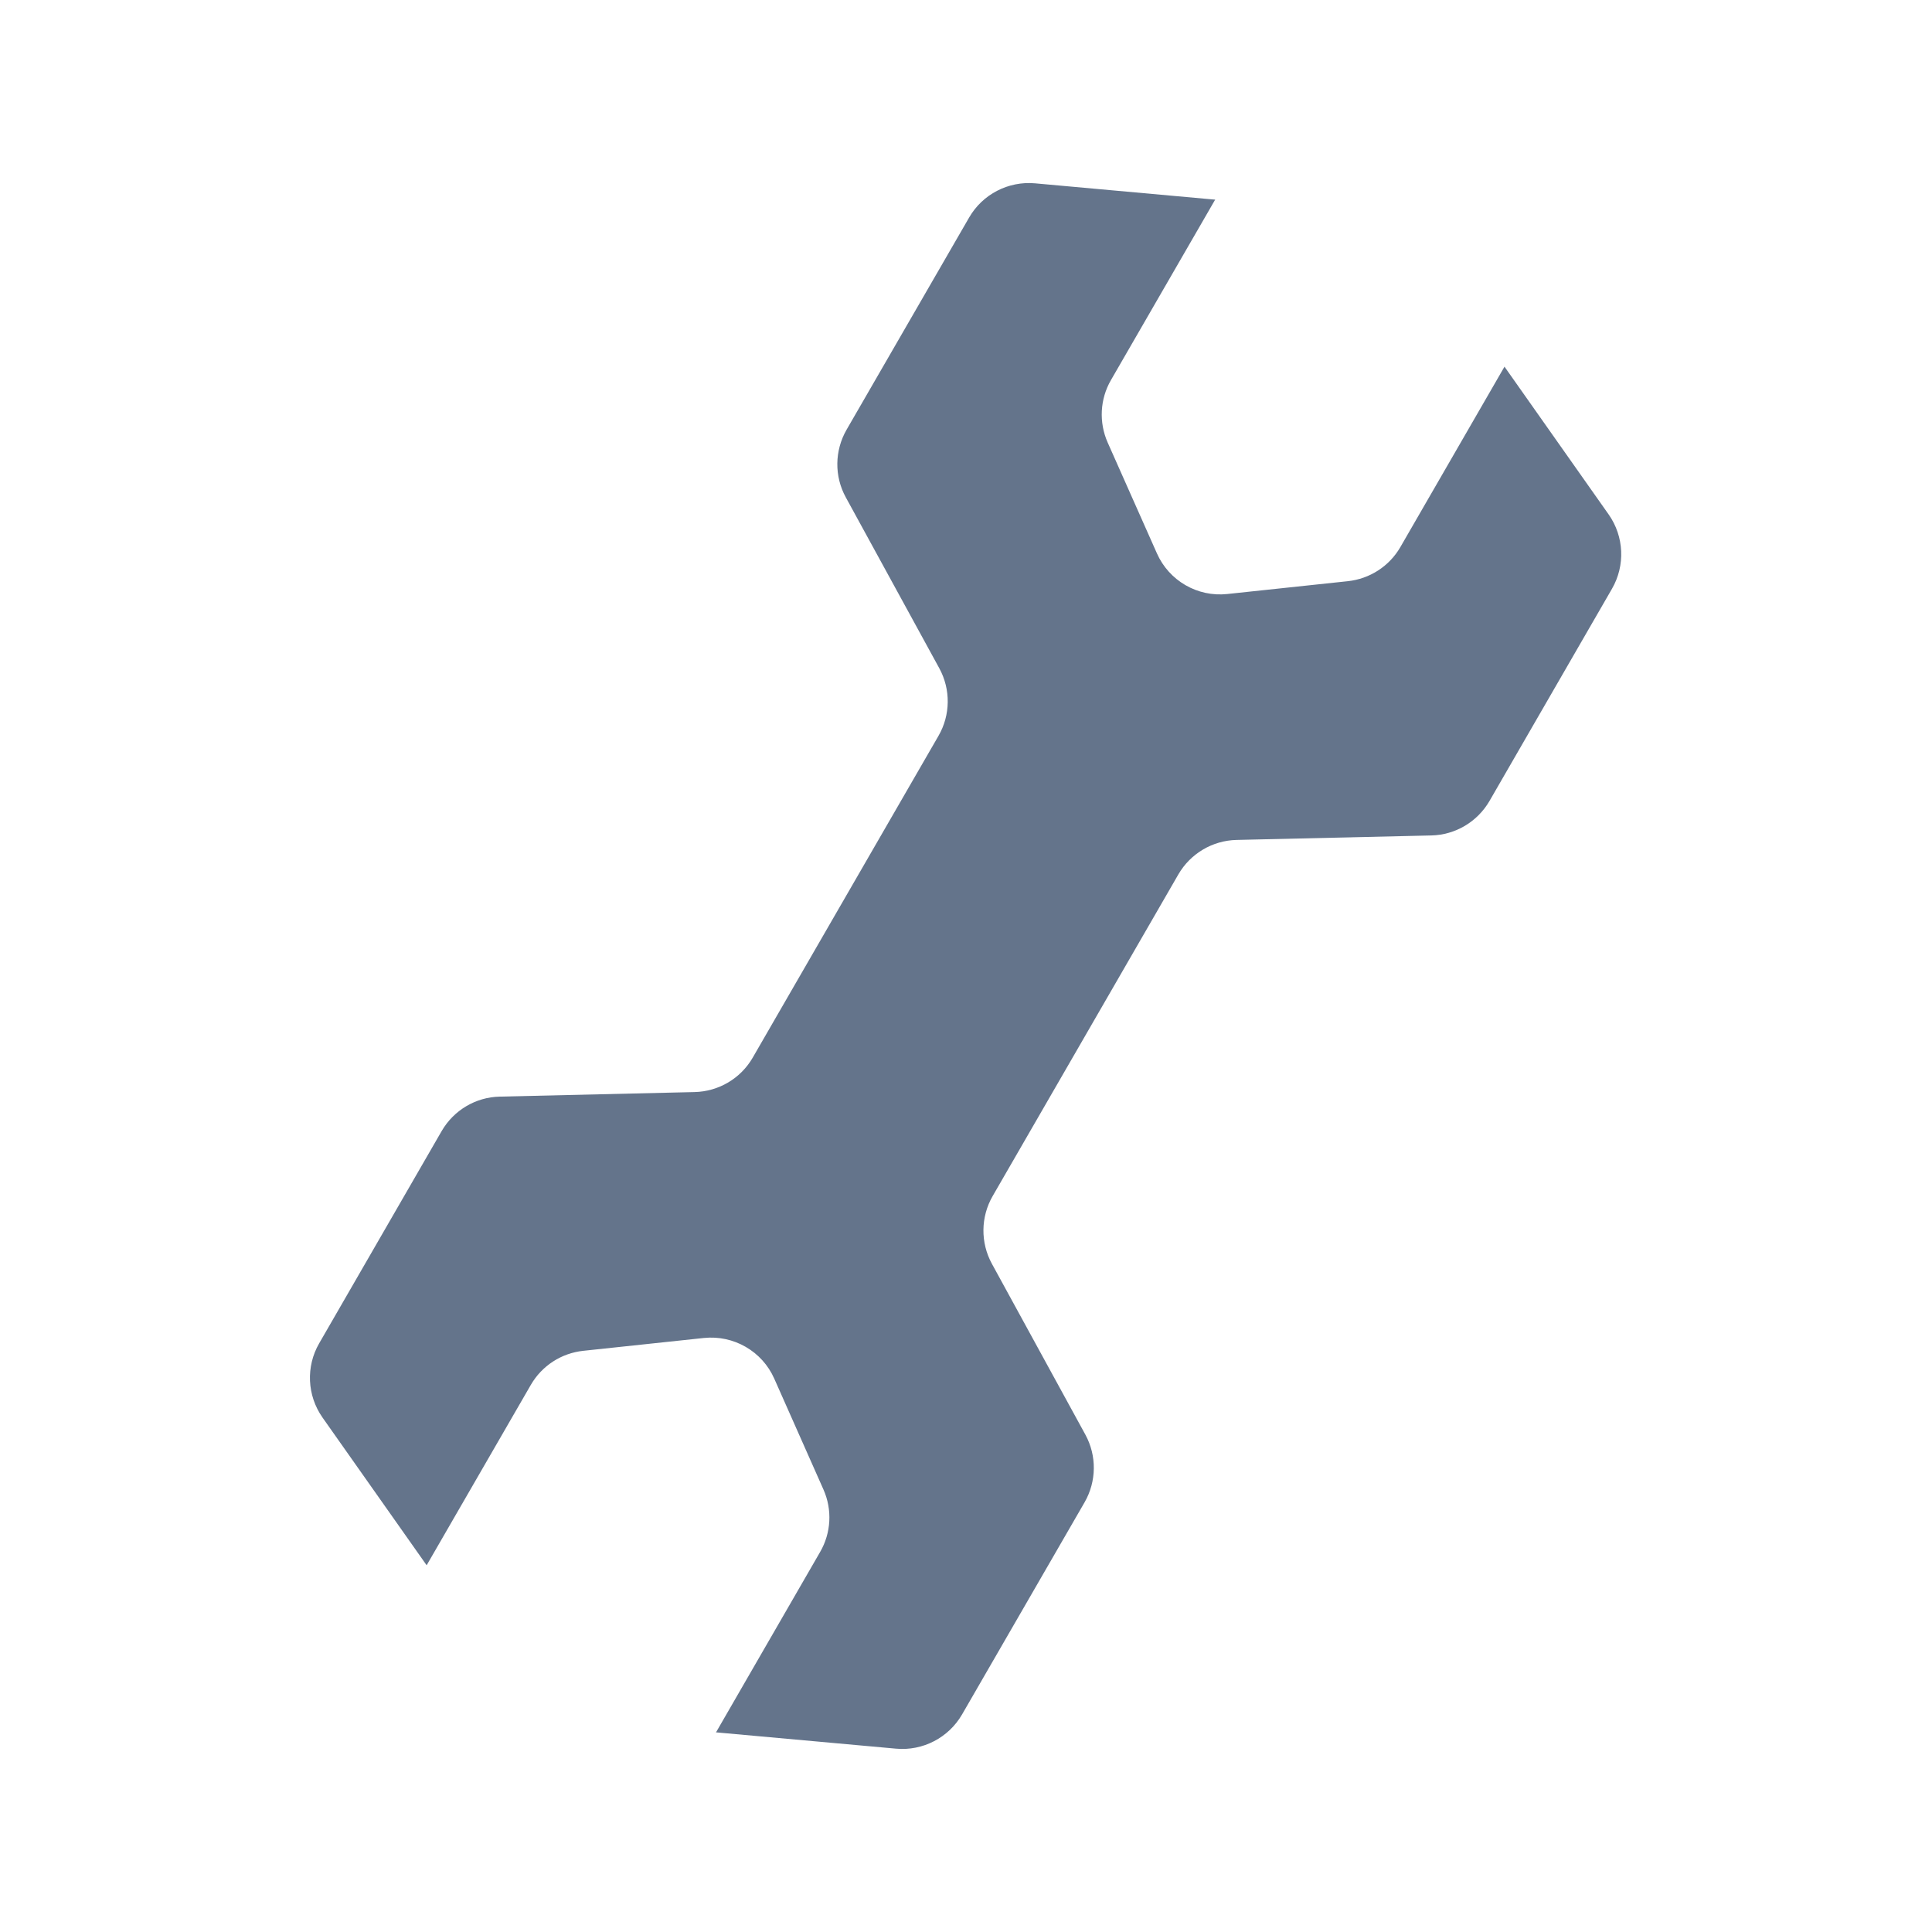
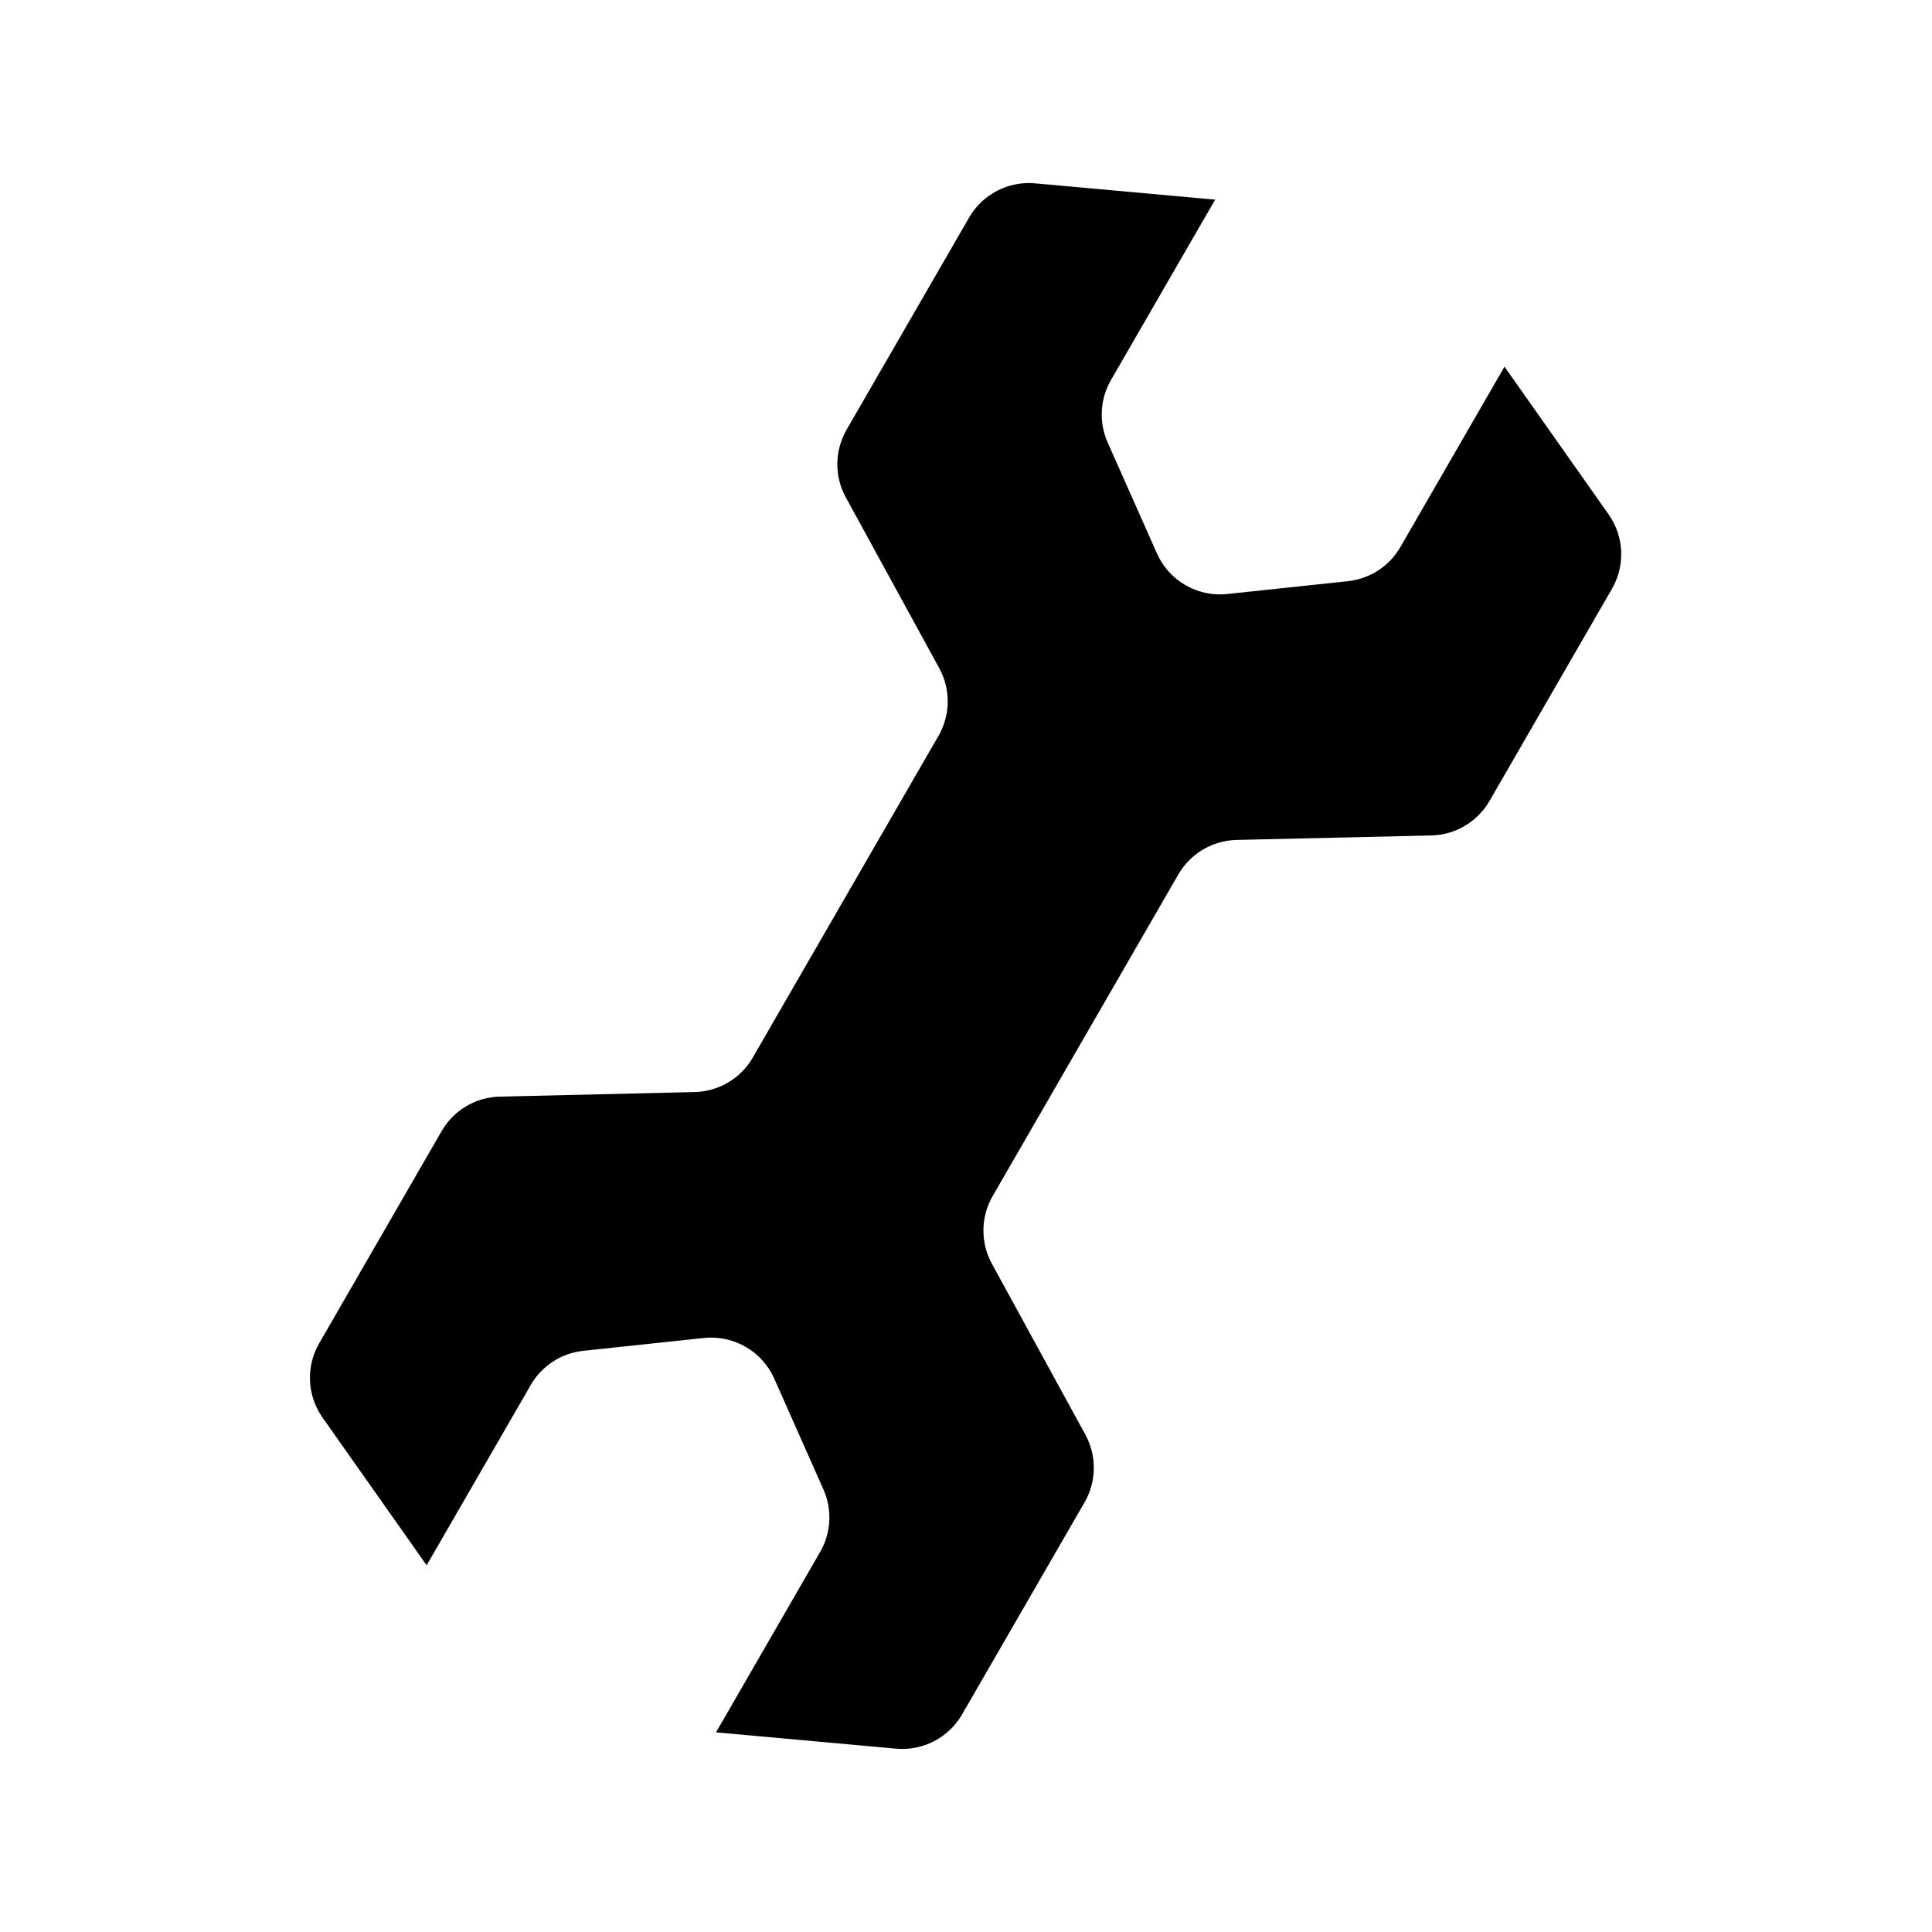
<svg xmlns="http://www.w3.org/2000/svg" width="28" height="28" viewBox="0 0 28 28" fill="none">
-   <path d="M20.744 12.108C21.093 12.1 21.412 11.91 21.587 11.608L23.362 8.533C23.557 8.195 23.538 7.775 23.314 7.456L21.807 5.318C21.805 5.316 21.805 5.313 21.806 5.311V5.311L20.295 7.929C20.135 8.206 19.852 8.389 19.534 8.423L17.786 8.609C17.355 8.655 16.943 8.417 16.767 8.02L16.053 6.413C15.924 6.121 15.941 5.784 16.101 5.508L17.613 2.89V2.89C17.611 2.892 17.609 2.893 17.606 2.893L15.001 2.657C14.613 2.622 14.239 2.816 14.045 3.153L12.269 6.228C12.095 6.531 12.09 6.902 12.258 7.208L13.613 9.685C13.78 9.991 13.776 10.363 13.601 10.665L10.909 15.328C10.735 15.63 10.415 15.819 10.066 15.827L7.244 15.893C6.895 15.9 6.576 16.09 6.401 16.392L4.626 19.468C4.431 19.805 4.45 20.225 4.674 20.544L6.181 22.682C6.183 22.684 6.183 22.687 6.181 22.689V22.689L7.693 20.071C7.853 19.794 8.135 19.611 8.453 19.577L10.201 19.391C10.633 19.346 11.045 19.583 11.221 19.98L11.934 21.587C12.064 21.879 12.046 22.216 11.886 22.492L10.375 25.11V25.11C10.376 25.108 10.379 25.107 10.382 25.107L12.987 25.343C13.375 25.378 13.748 25.184 13.943 24.847L15.719 21.772C15.893 21.469 15.897 21.098 15.73 20.792L14.375 18.315C14.208 18.009 14.212 17.637 14.386 17.335L17.078 12.672C17.253 12.37 17.573 12.181 17.921 12.173L20.744 12.108Z" fill="#64748B" />
+   <g fill="currentColor">
+     <path d="M20.744 12.108C21.093 12.1 21.412 11.91 21.587 11.608L23.362 8.533C23.557 8.195 23.538 7.775 23.314 7.456L21.807 5.318C21.805 5.316 21.805 5.313 21.806 5.311V5.311L20.295 7.929C20.135 8.206 19.852 8.389 19.534 8.423L17.786 8.609C17.355 8.655 16.943 8.417 16.767 8.02L16.053 6.413C15.924 6.121 15.941 5.784 16.101 5.508L17.613 2.89V2.89C17.611 2.892 17.609 2.893 17.606 2.893L15.001 2.657C14.613 2.622 14.239 2.816 14.045 3.153L12.269 6.228C12.095 6.531 12.09 6.902 12.258 7.208L13.613 9.685C13.78 9.991 13.776 10.363 13.601 10.665L10.909 15.328C10.735 15.63 10.415 15.819 10.066 15.827L7.244 15.893C6.895 15.9 6.576 16.09 6.401 16.392L4.626 19.468C4.431 19.805 4.45 20.225 4.674 20.544L6.181 22.682C6.183 22.684 6.183 22.687 6.181 22.689V22.689L7.693 20.071C7.853 19.794 8.135 19.611 8.453 19.577L10.201 19.391C10.633 19.346 11.045 19.583 11.221 19.98L11.934 21.587C12.064 21.879 12.046 22.216 11.886 22.492L10.375 25.11V25.11C10.376 25.108 10.379 25.107 10.382 25.107L12.987 25.343C13.375 25.378 13.748 25.184 13.943 24.847L15.719 21.772C15.893 21.469 15.897 21.098 15.73 20.792L14.375 18.315C14.208 18.009 14.212 17.637 14.386 17.335L17.078 12.672C17.253 12.37 17.573 12.181 17.921 12.173L20.744 12.108Z" />
+   </g>
</svg>
